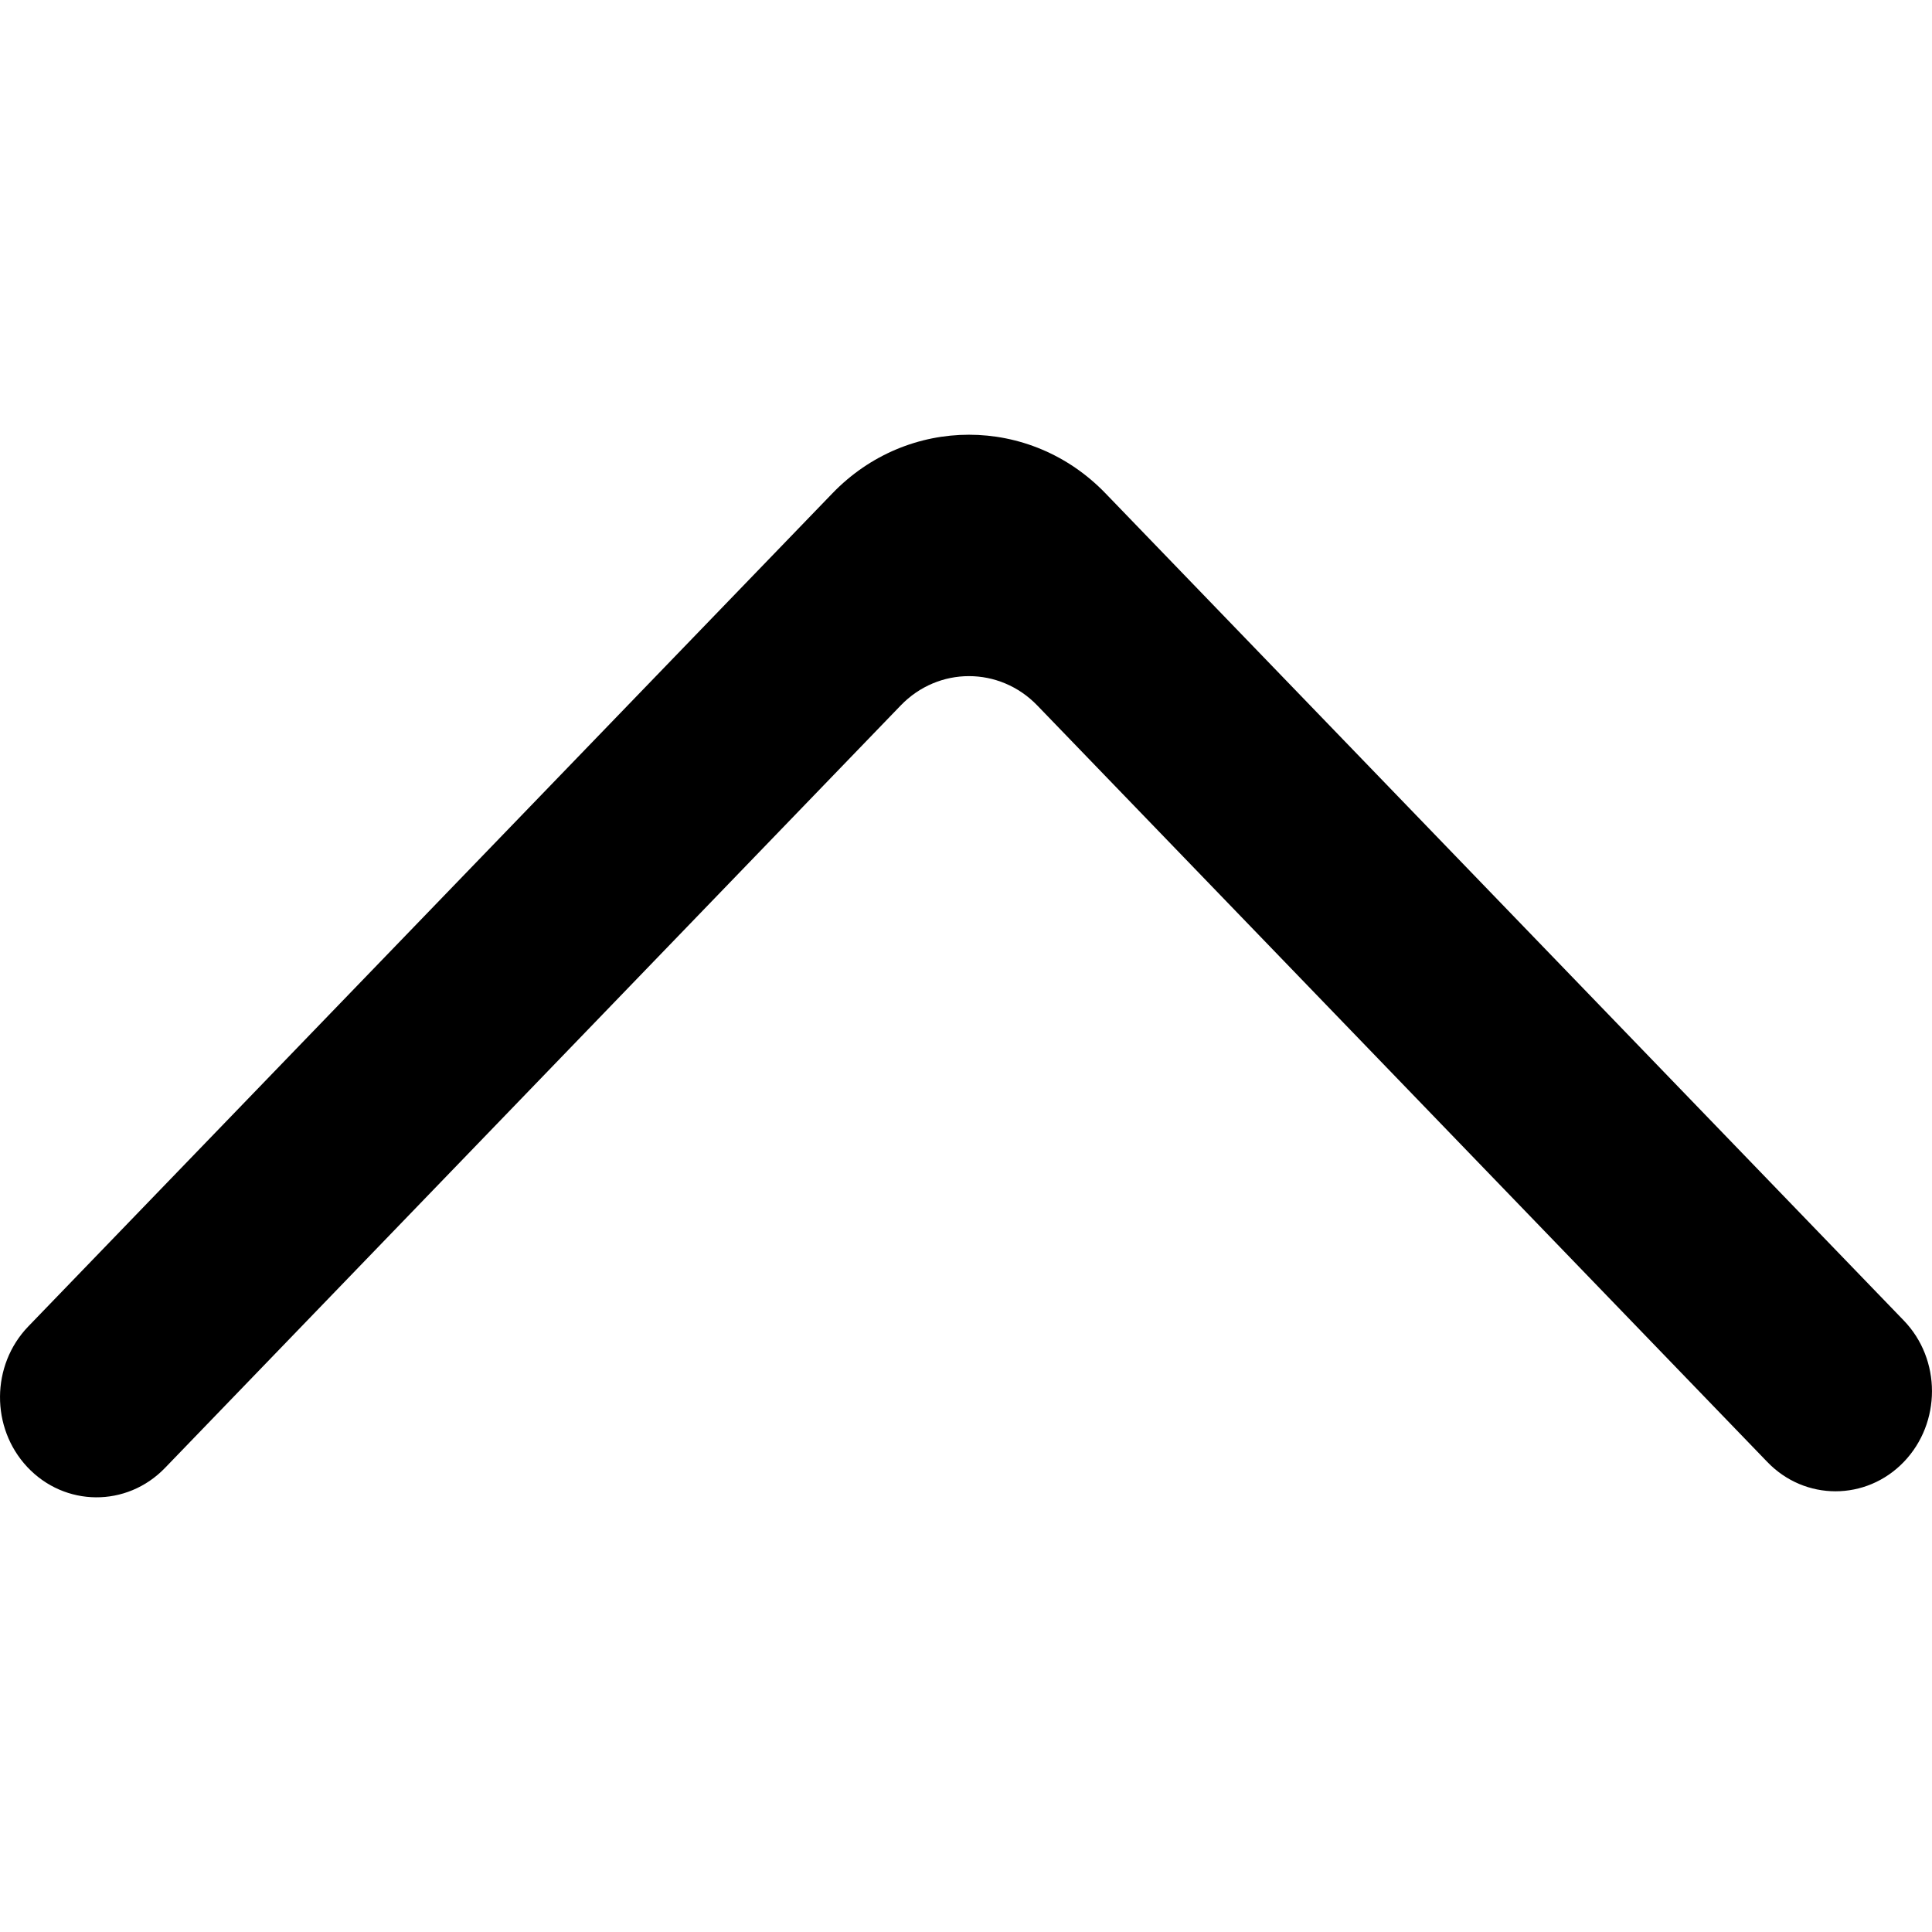
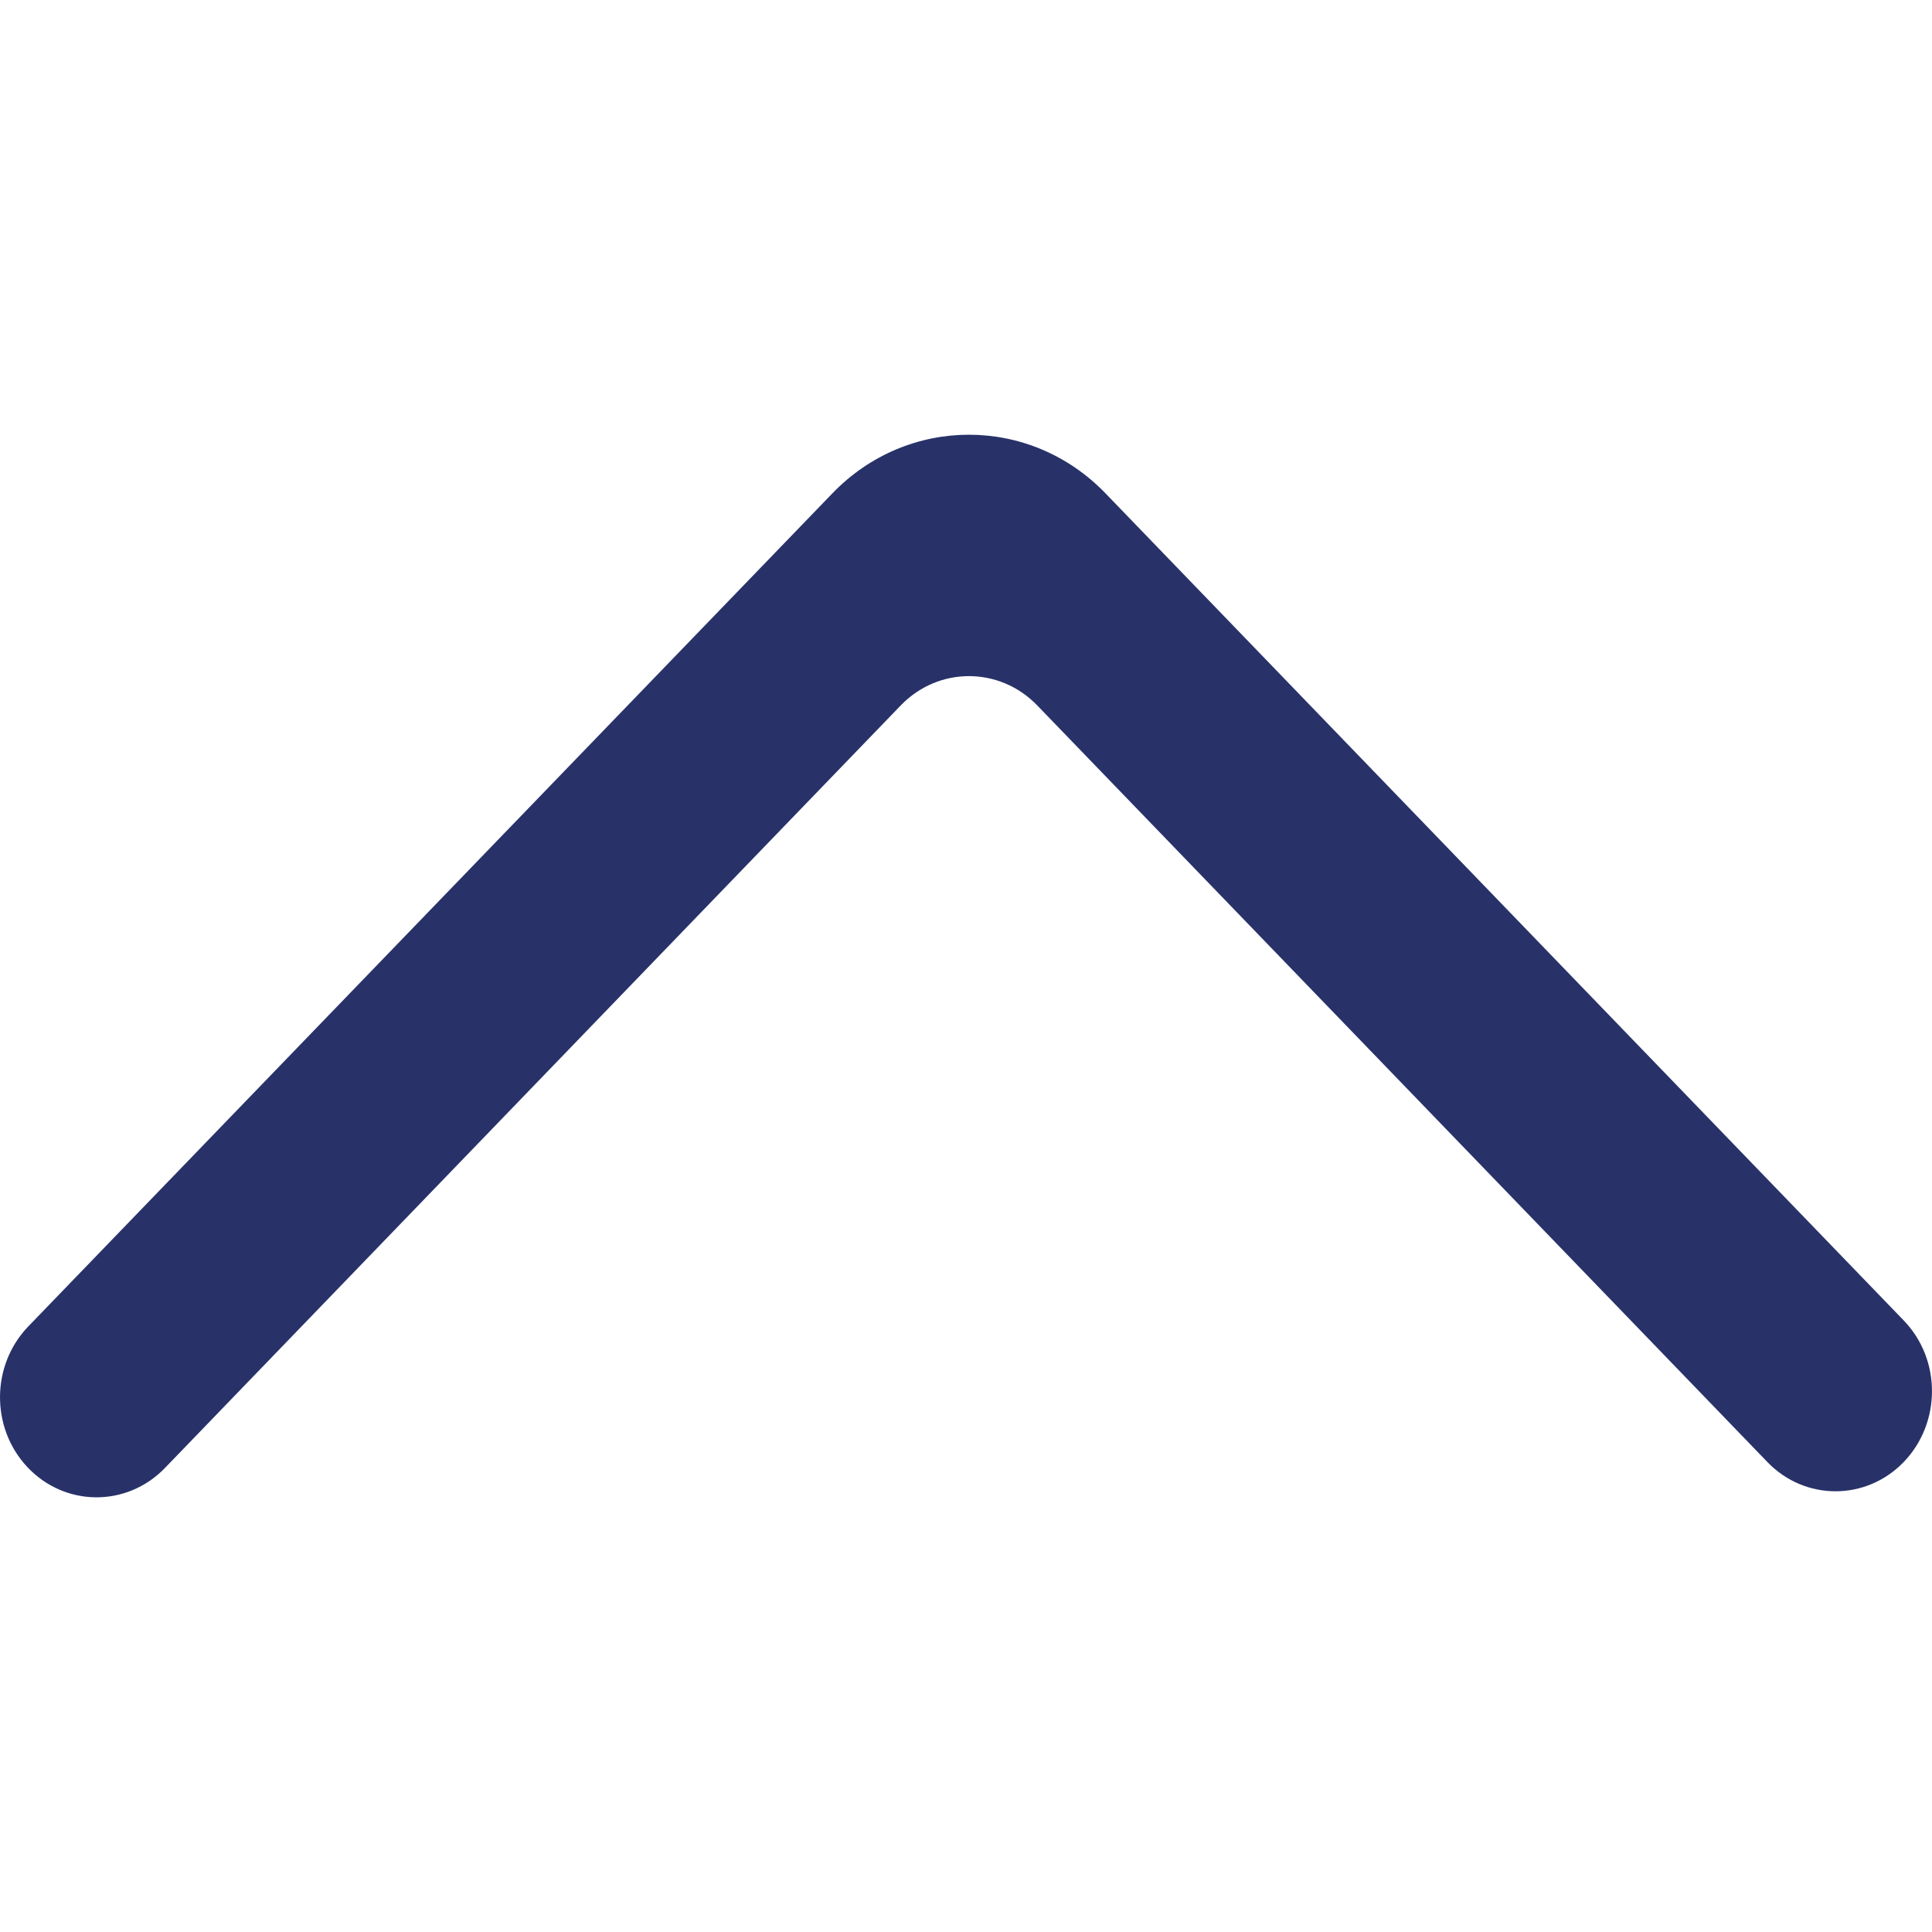
<svg xmlns="http://www.w3.org/2000/svg" width="800px" height="800px" viewBox="0 -4.5 20 20" version="1.1">
  <defs>

</defs>
  <g id="Page-1" stroke="none" stroke-width="1" fill="none" fill-rule="evenodd">
-     <g id="Dribbble-Light-Preview" transform="translate(-260, -6684)" fill="#000000">
+     <g id="Dribbble-Light-Preview" transform="translate(-260, -6684)" fill="#283269">
      <g id="icons" transform="translate(56, 160)">
        <path d="M223.708,6534.634 L223.708,6534.634 C224.097,6534.229 224.097,6533.573 223.708,6533.17 L215.444,6524.607 C214.664,6523.798 213.397,6523.798 212.617,6524.607 L204.292,6533.232 C203.907,6533.632 203.902,6534.28 204.282,6534.686 C204.671,6535.101 205.312,6535.105 205.707,6534.697 L213.324,6526.803 C213.714,6526.398 214.347,6526.398 214.738,6526.803 L222.295,6534.634 C222.684,6535.039 223.318,6535.039 223.708,6534.634" id="arrow_up-[#337]">

</path>
      </g>
    </g>
  </g>
</svg>
